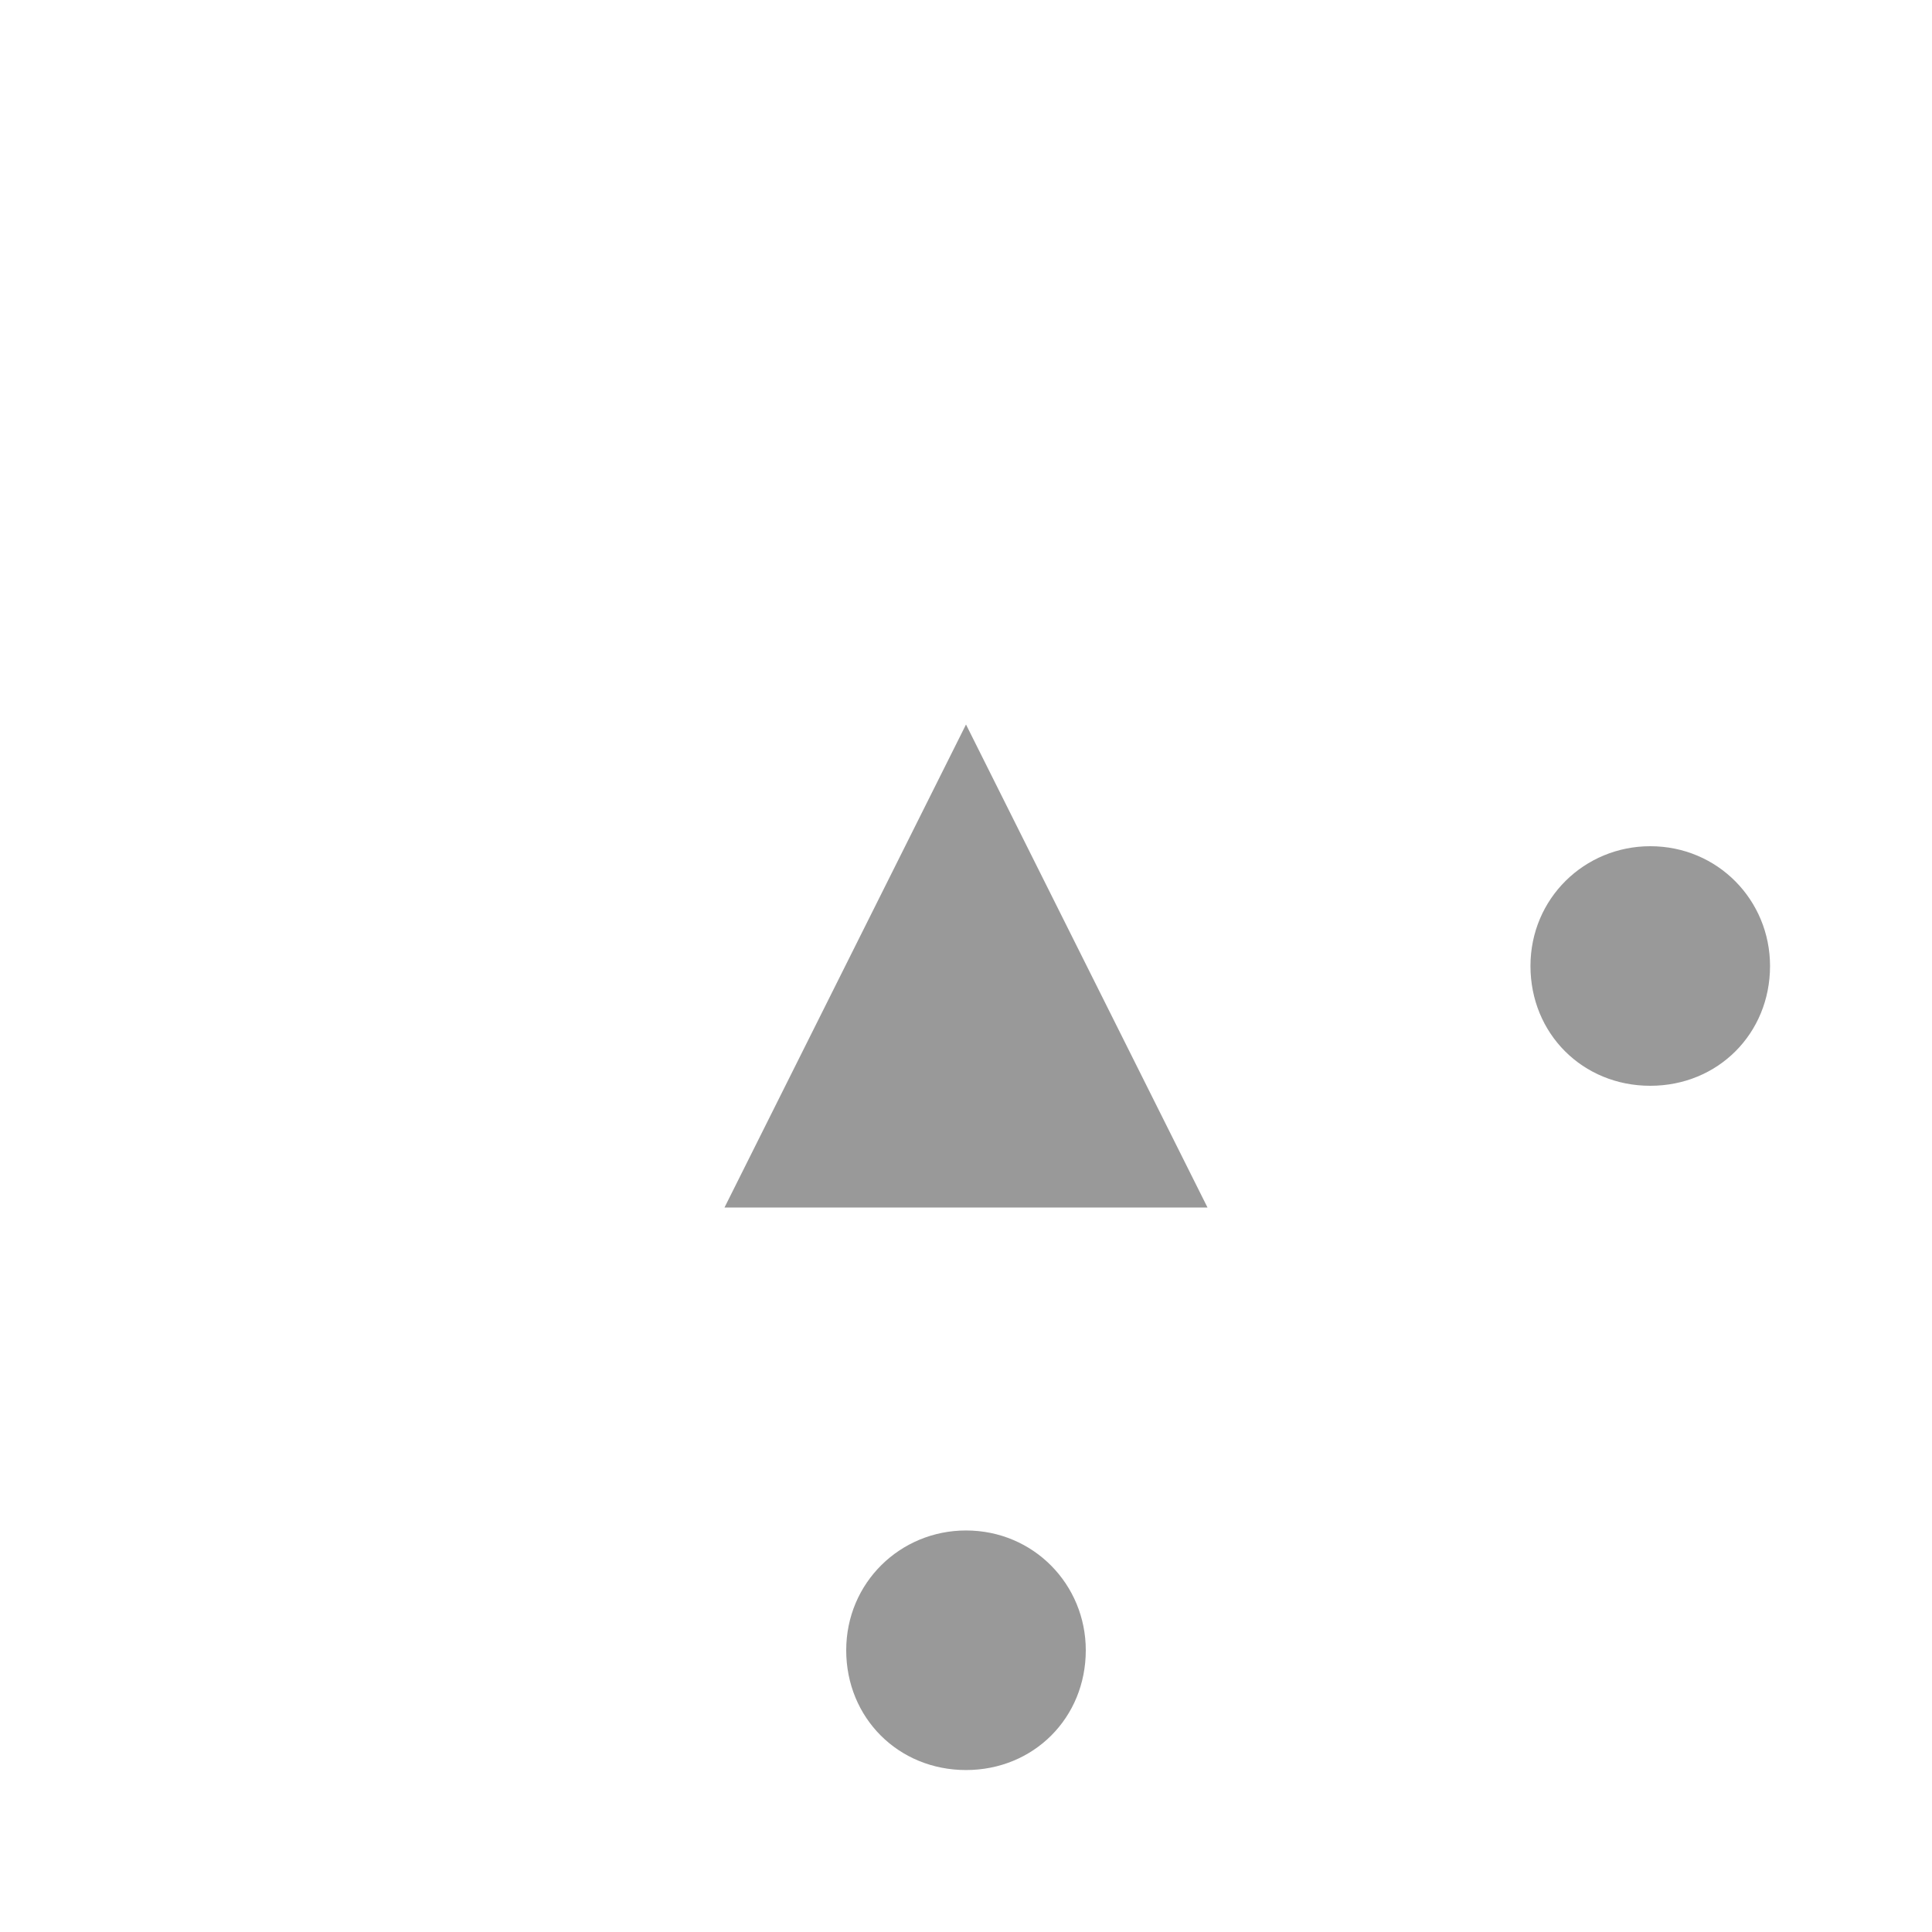
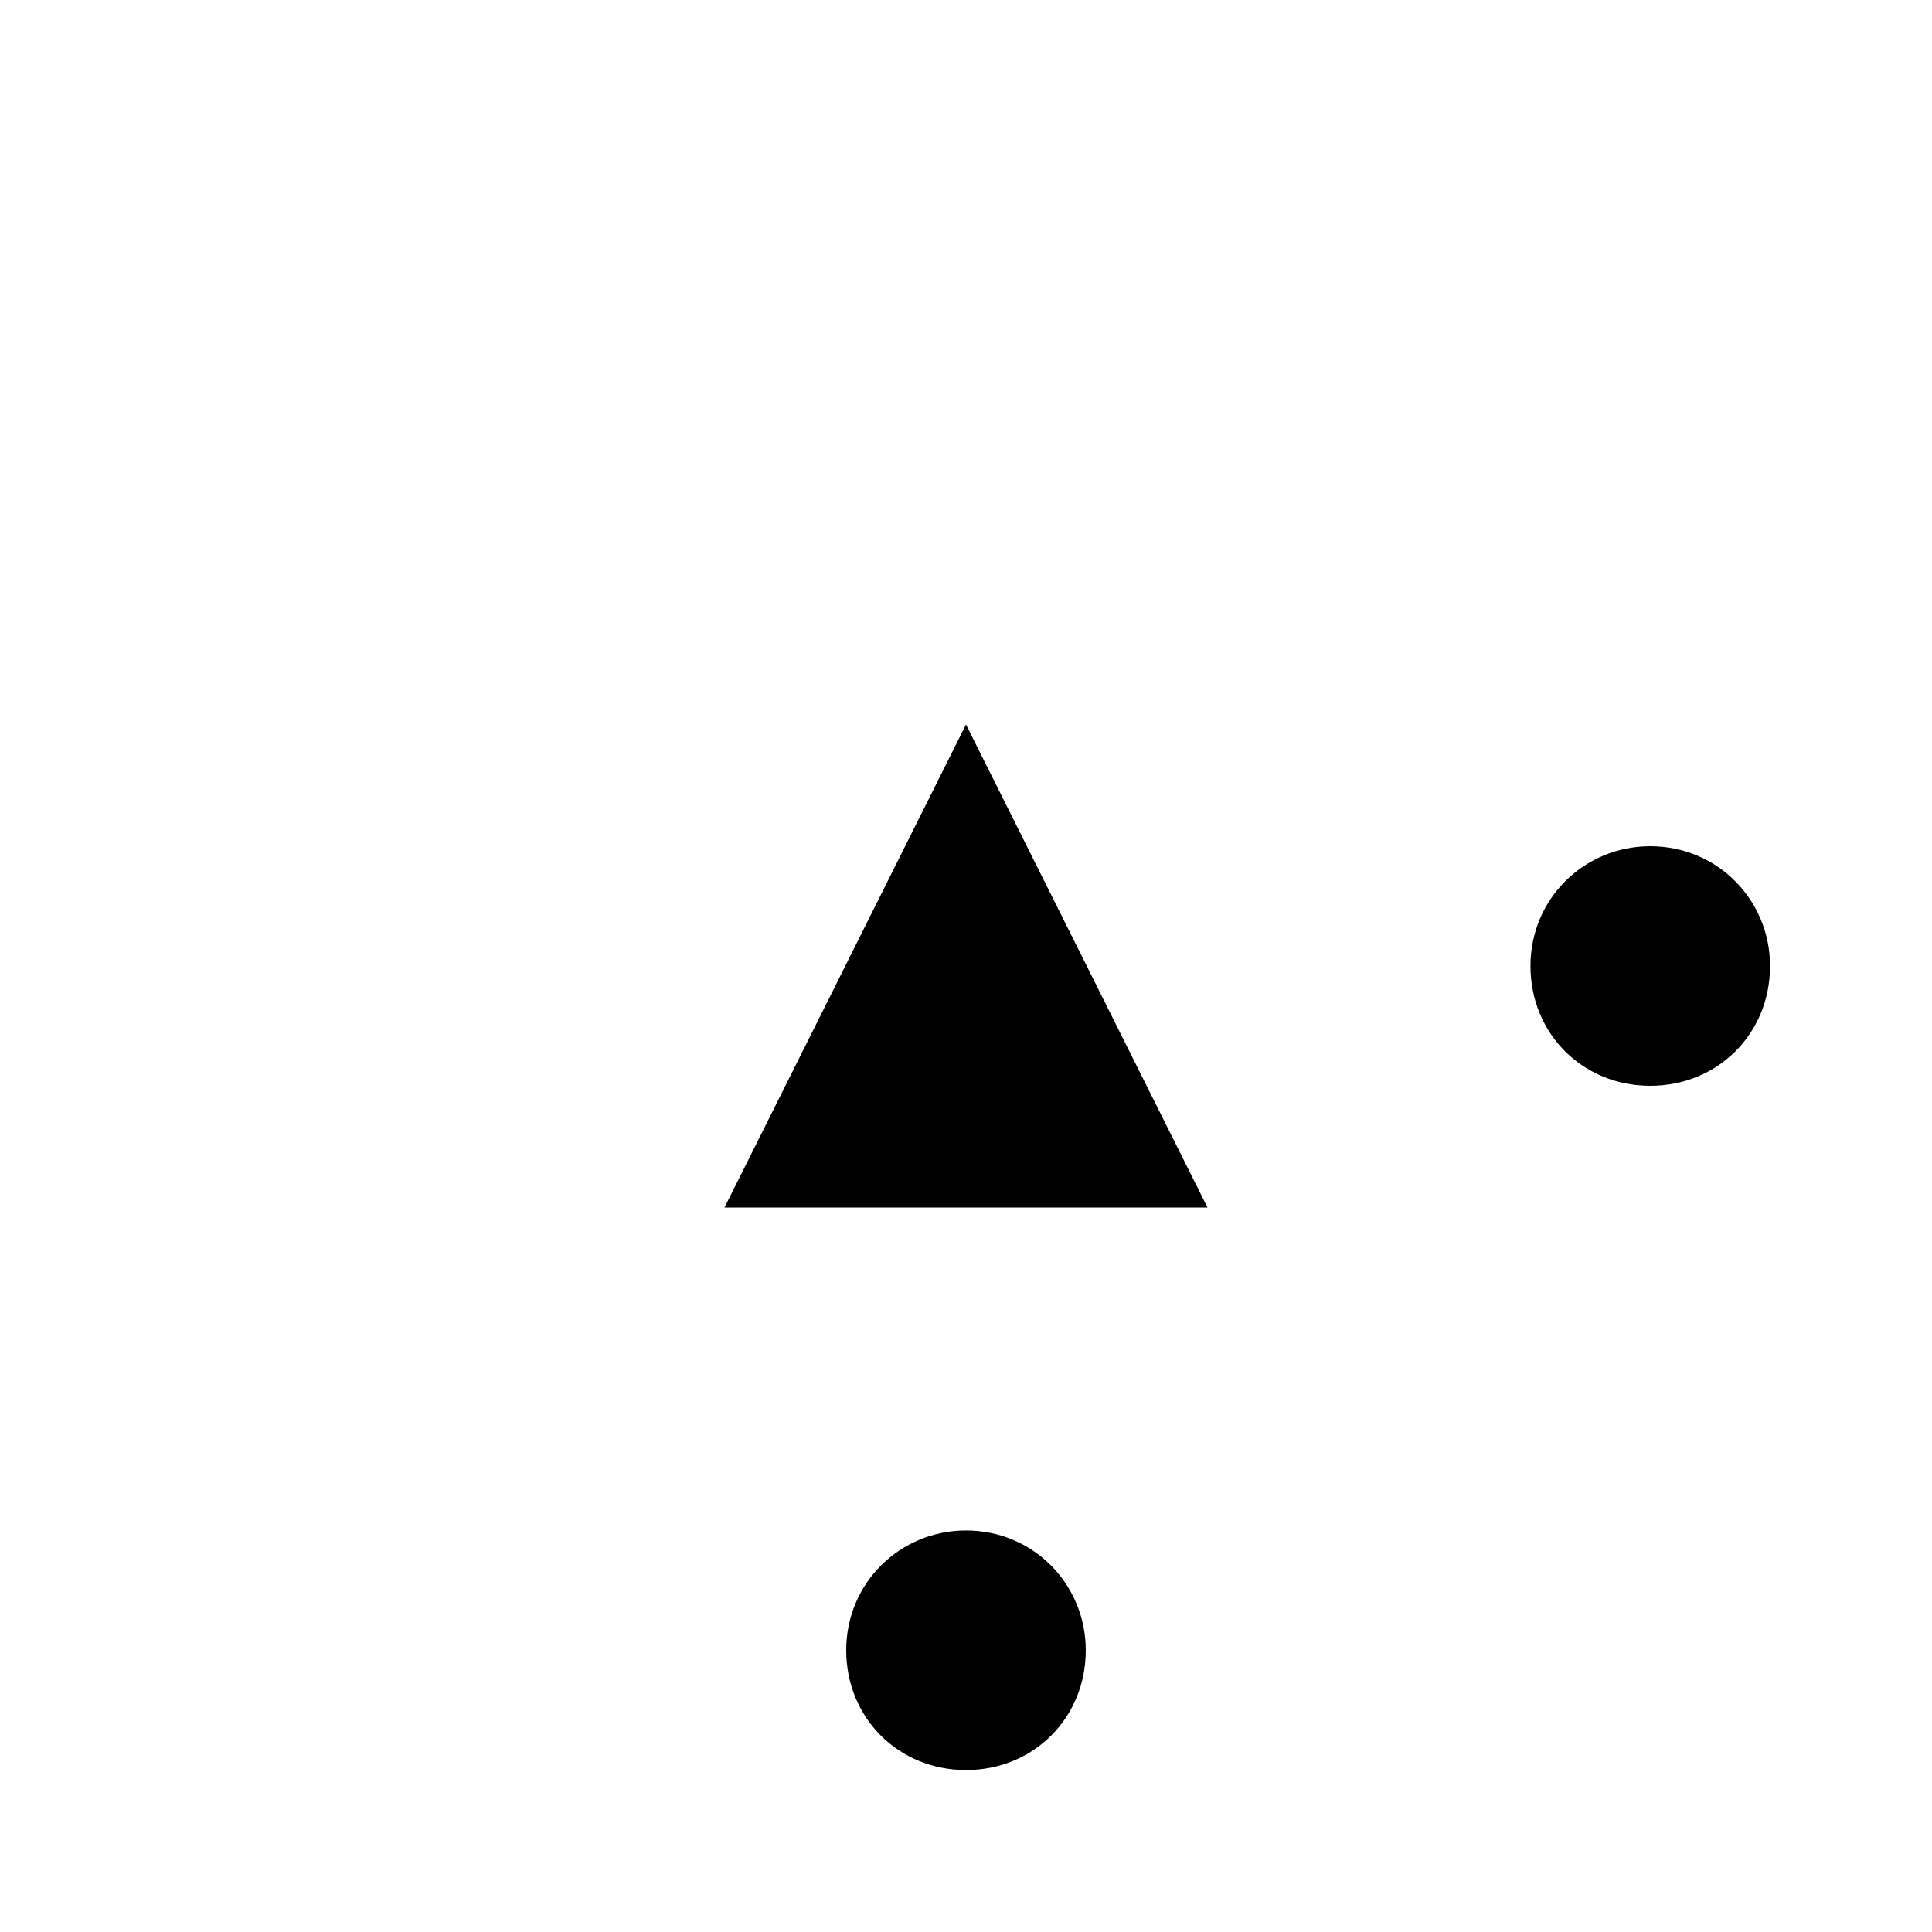
<svg xmlns="http://www.w3.org/2000/svg" width="25.4mm" height="25.399mm" viewBox="0 0 25.4 25.399" version="1.1" id="svg15882">
  <defs id="defs15879" />
  <g id="layer1" transform="translate(-92.38263,-135.8006)">
-     <g fill="#999999" stroke="none" id="g2370" transform="matrix(25.4,0,0,-25.4,-136.7465,167.5506)">
+     <g stroke="none" id="g2370" transform="matrix(25.4,0,0,-25.4,-136.7465,167.5506)">
      <g transform="rotate(-90,5.3125,-4.5625)" id="g2368">
        <path class="fill" d="M 0,0.062 C 0.035,0.062 0.062,0.035 0.062,0 0.062,-0.035 0.035,-0.062 0,-0.062 c -0.035,0 -0.062,0.028 -0.062,0.062 0,0.035 0.028,0.062 0.062,0.062" id="path2366" />
      </g>
    </g>
-     <g fill="#999999" stroke="none" id="g2376" transform="matrix(25.4,0,0,-25.4,-136.2174,167.5506)">
+     <g stroke="none" id="g2376" transform="matrix(25.4,0,0,-25.4,-136.2174,167.5506)">
      <g transform="translate(9.5,0.75)" id="g2374">
        <path class="fill" d="m 0,0.125 c 0,0 -0.125,-0.25 -0.125,-0.25 0,0 0.25,0 0.25,0 0,0 -0.125,0.25 -0.125,0.25" id="path2372" />
      </g>
    </g>
-     <g fill="#999999" stroke="none" id="g2382" transform="matrix(25.4,0,0,-25.4,-136.2174,167.0215)">
+     <g stroke="none" id="g2382" transform="matrix(25.4,0,0,-25.4,-136.2174,167.0215)">
      <g transform="rotate(-90,4.9375,-4.5625)" id="g2380">
        <path class="fill" d="M 0,0.062 C 0.035,0.062 0.062,0.035 0.062,0 0.062,-0.035 0.035,-0.062 0,-0.062 c -0.035,0 -0.062,0.028 -0.062,0.062 0,0.035 0.028,0.062 0.062,0.062" id="path2378" />
      </g>
    </g>
  </g>
</svg>
